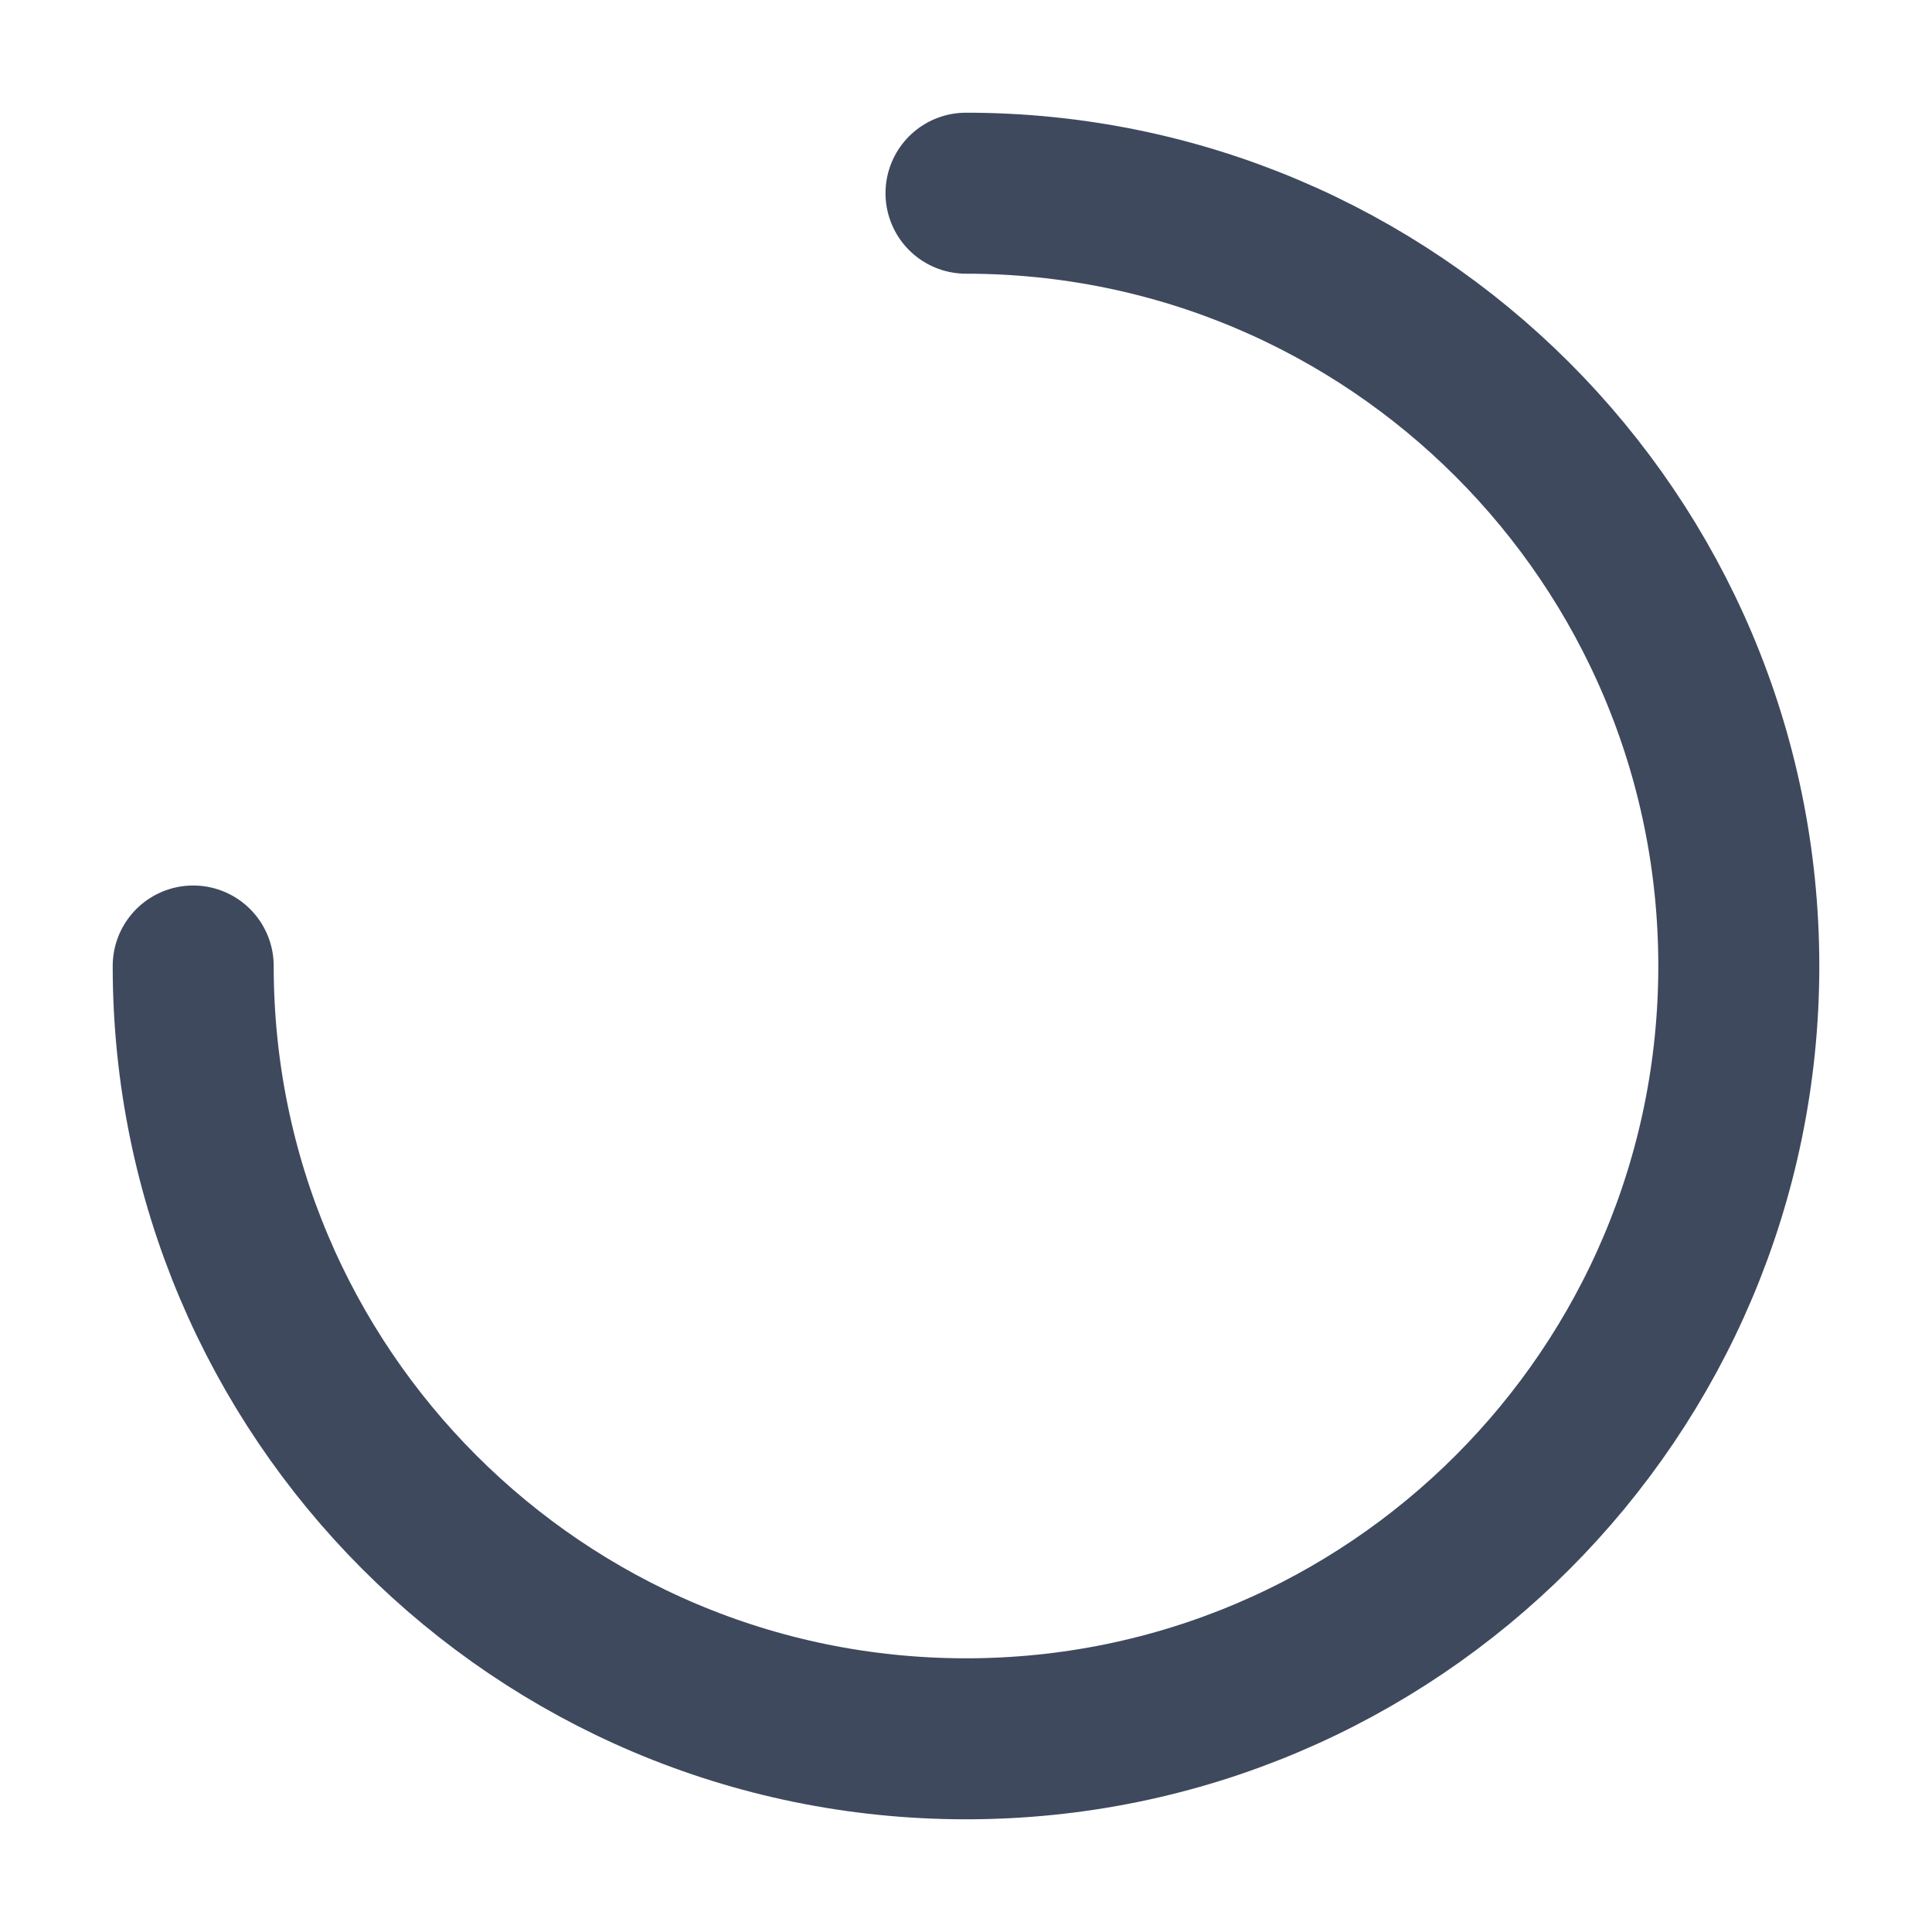
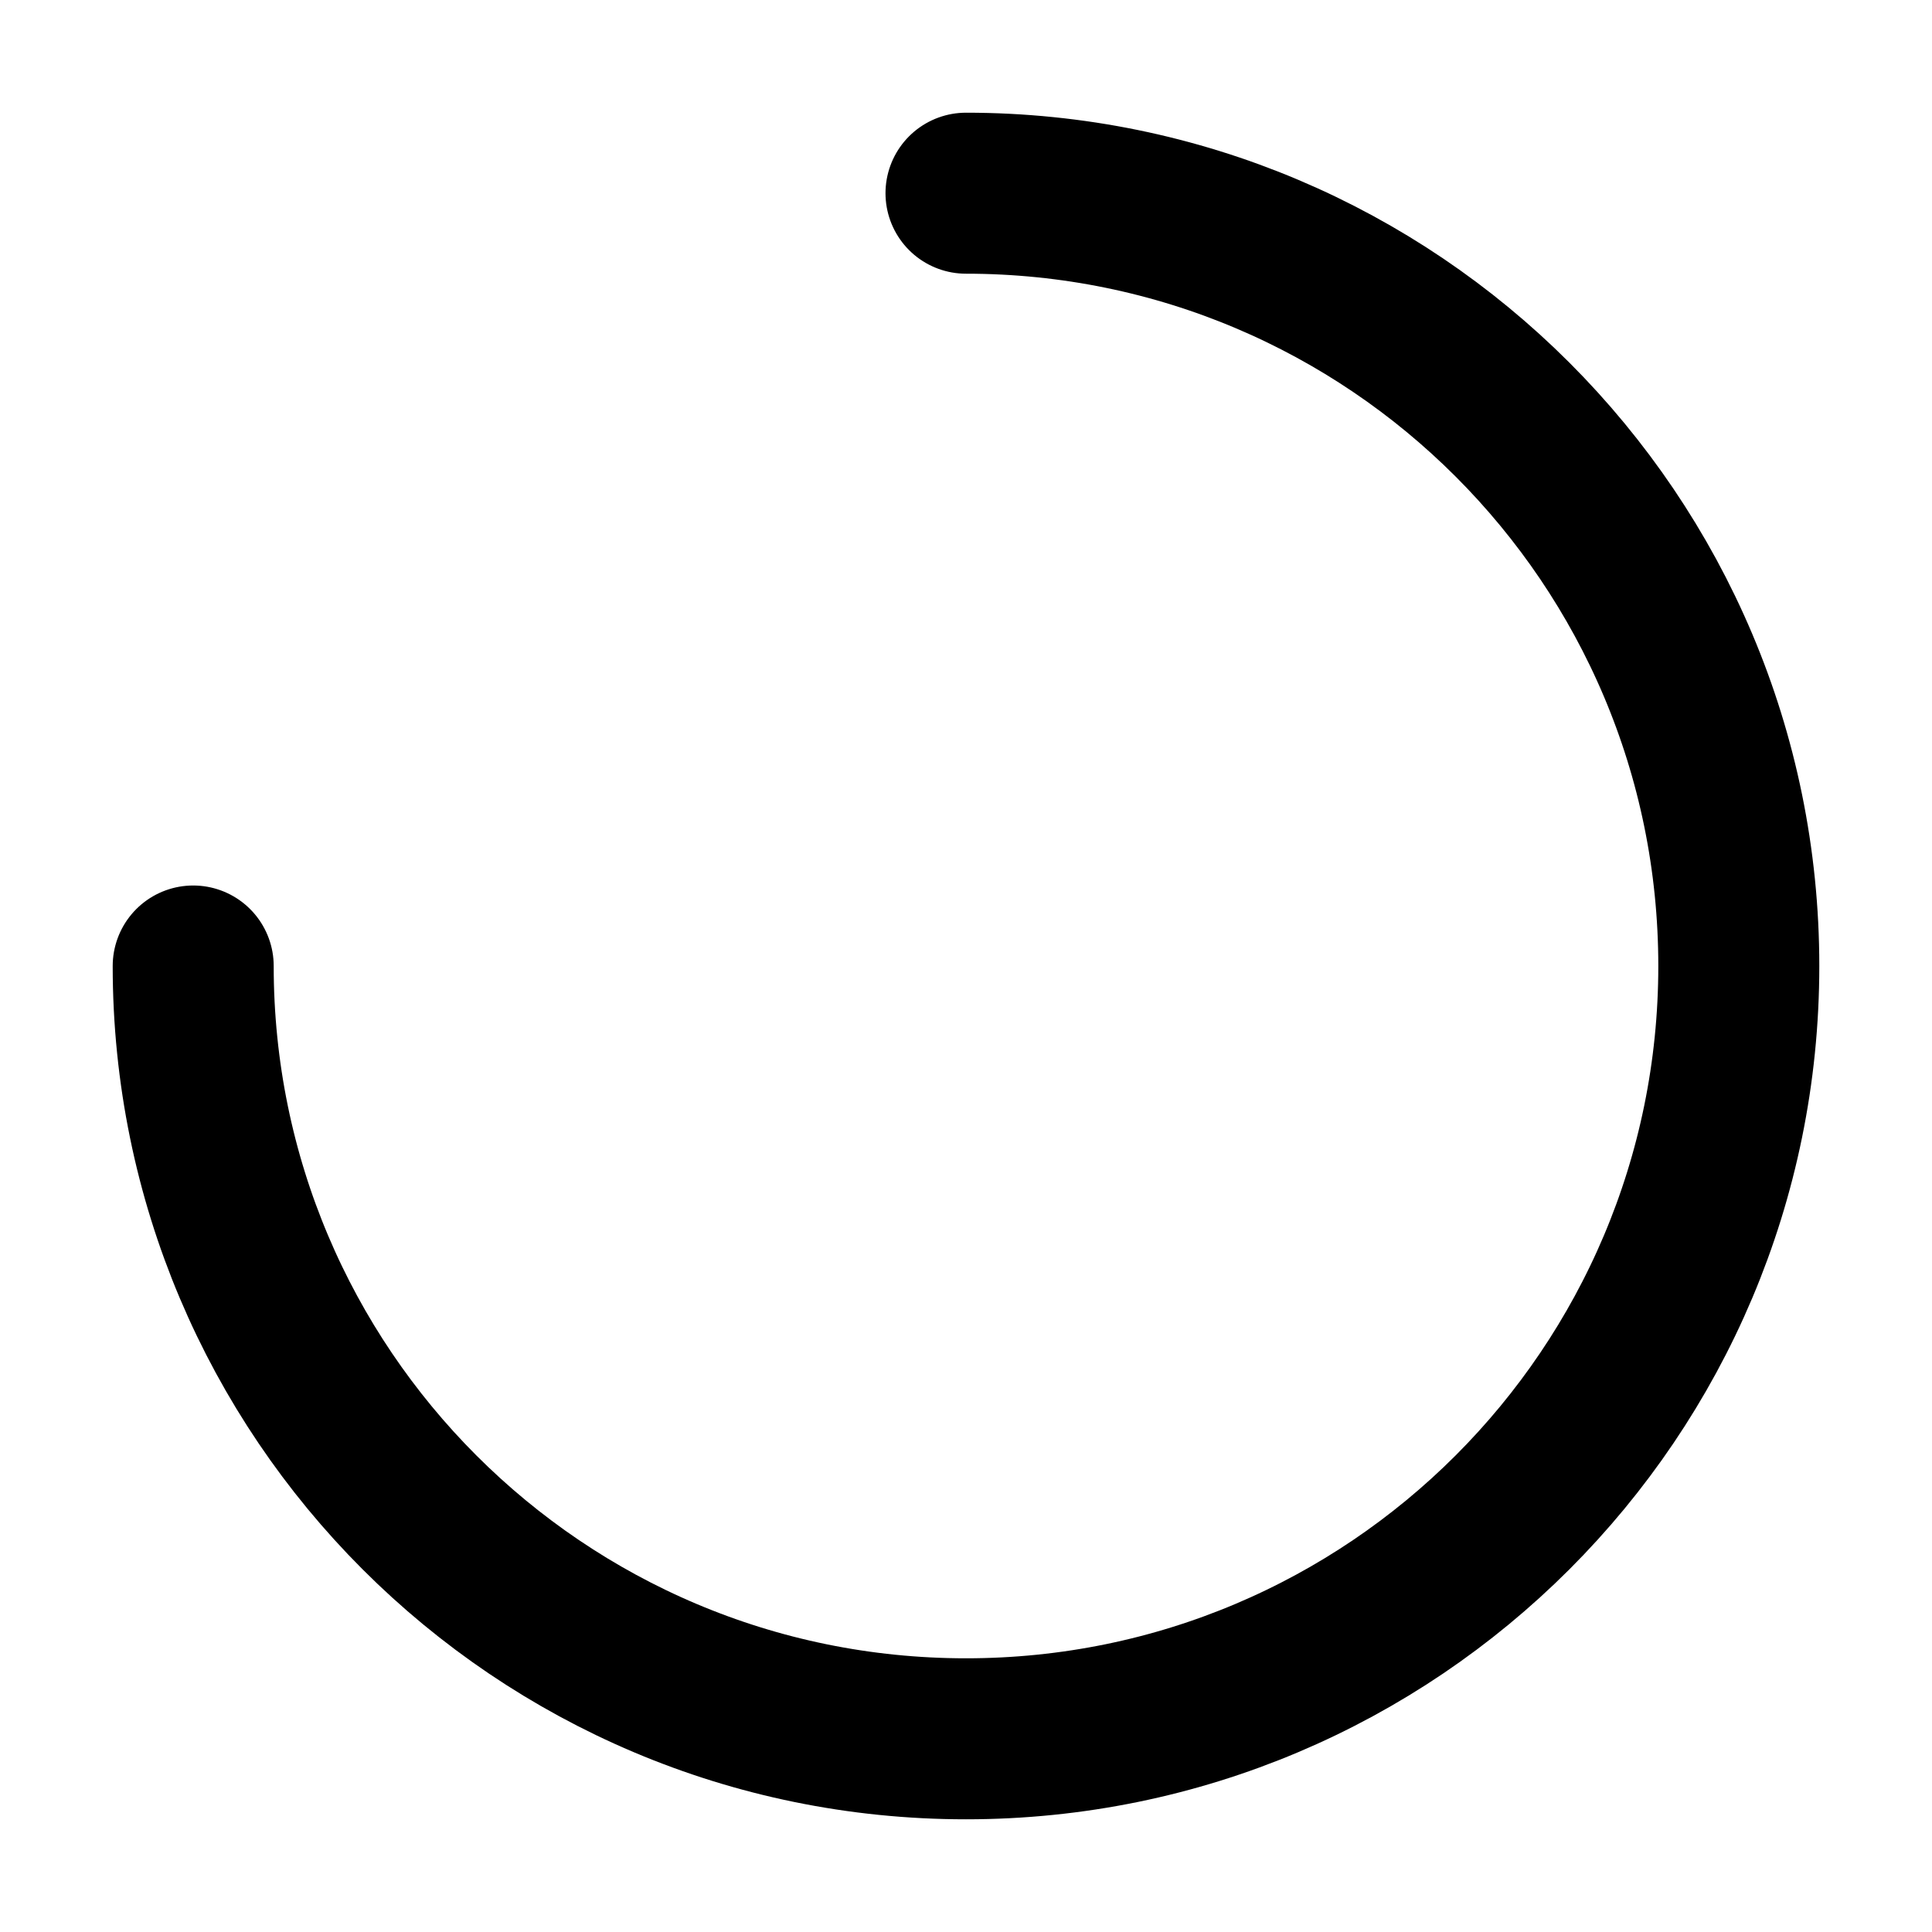
<svg xmlns="http://www.w3.org/2000/svg" width="24" height="24" viewBox="0 0 24 24" fill="none">
-   <path d="M2.4 12C2.4 17.302 6.698 21.6 12 21.6C17.302 21.6 21.6 17.302 21.6 12C21.6 6.698 17.302 2.4 12 2.4" stroke="#3E495E" stroke-width="2" stroke-linecap="round" stroke-linejoin="round" />
+   <path d="M2.4 12C2.4 17.302 6.698 21.6 12 21.6C17.302 21.6 21.6 17.302 21.6 12C21.6 6.698 17.302 2.4 12 2.4" stroke="currentColor" stroke-width="2" stroke-linecap="round" stroke-linejoin="round" />
</svg>
